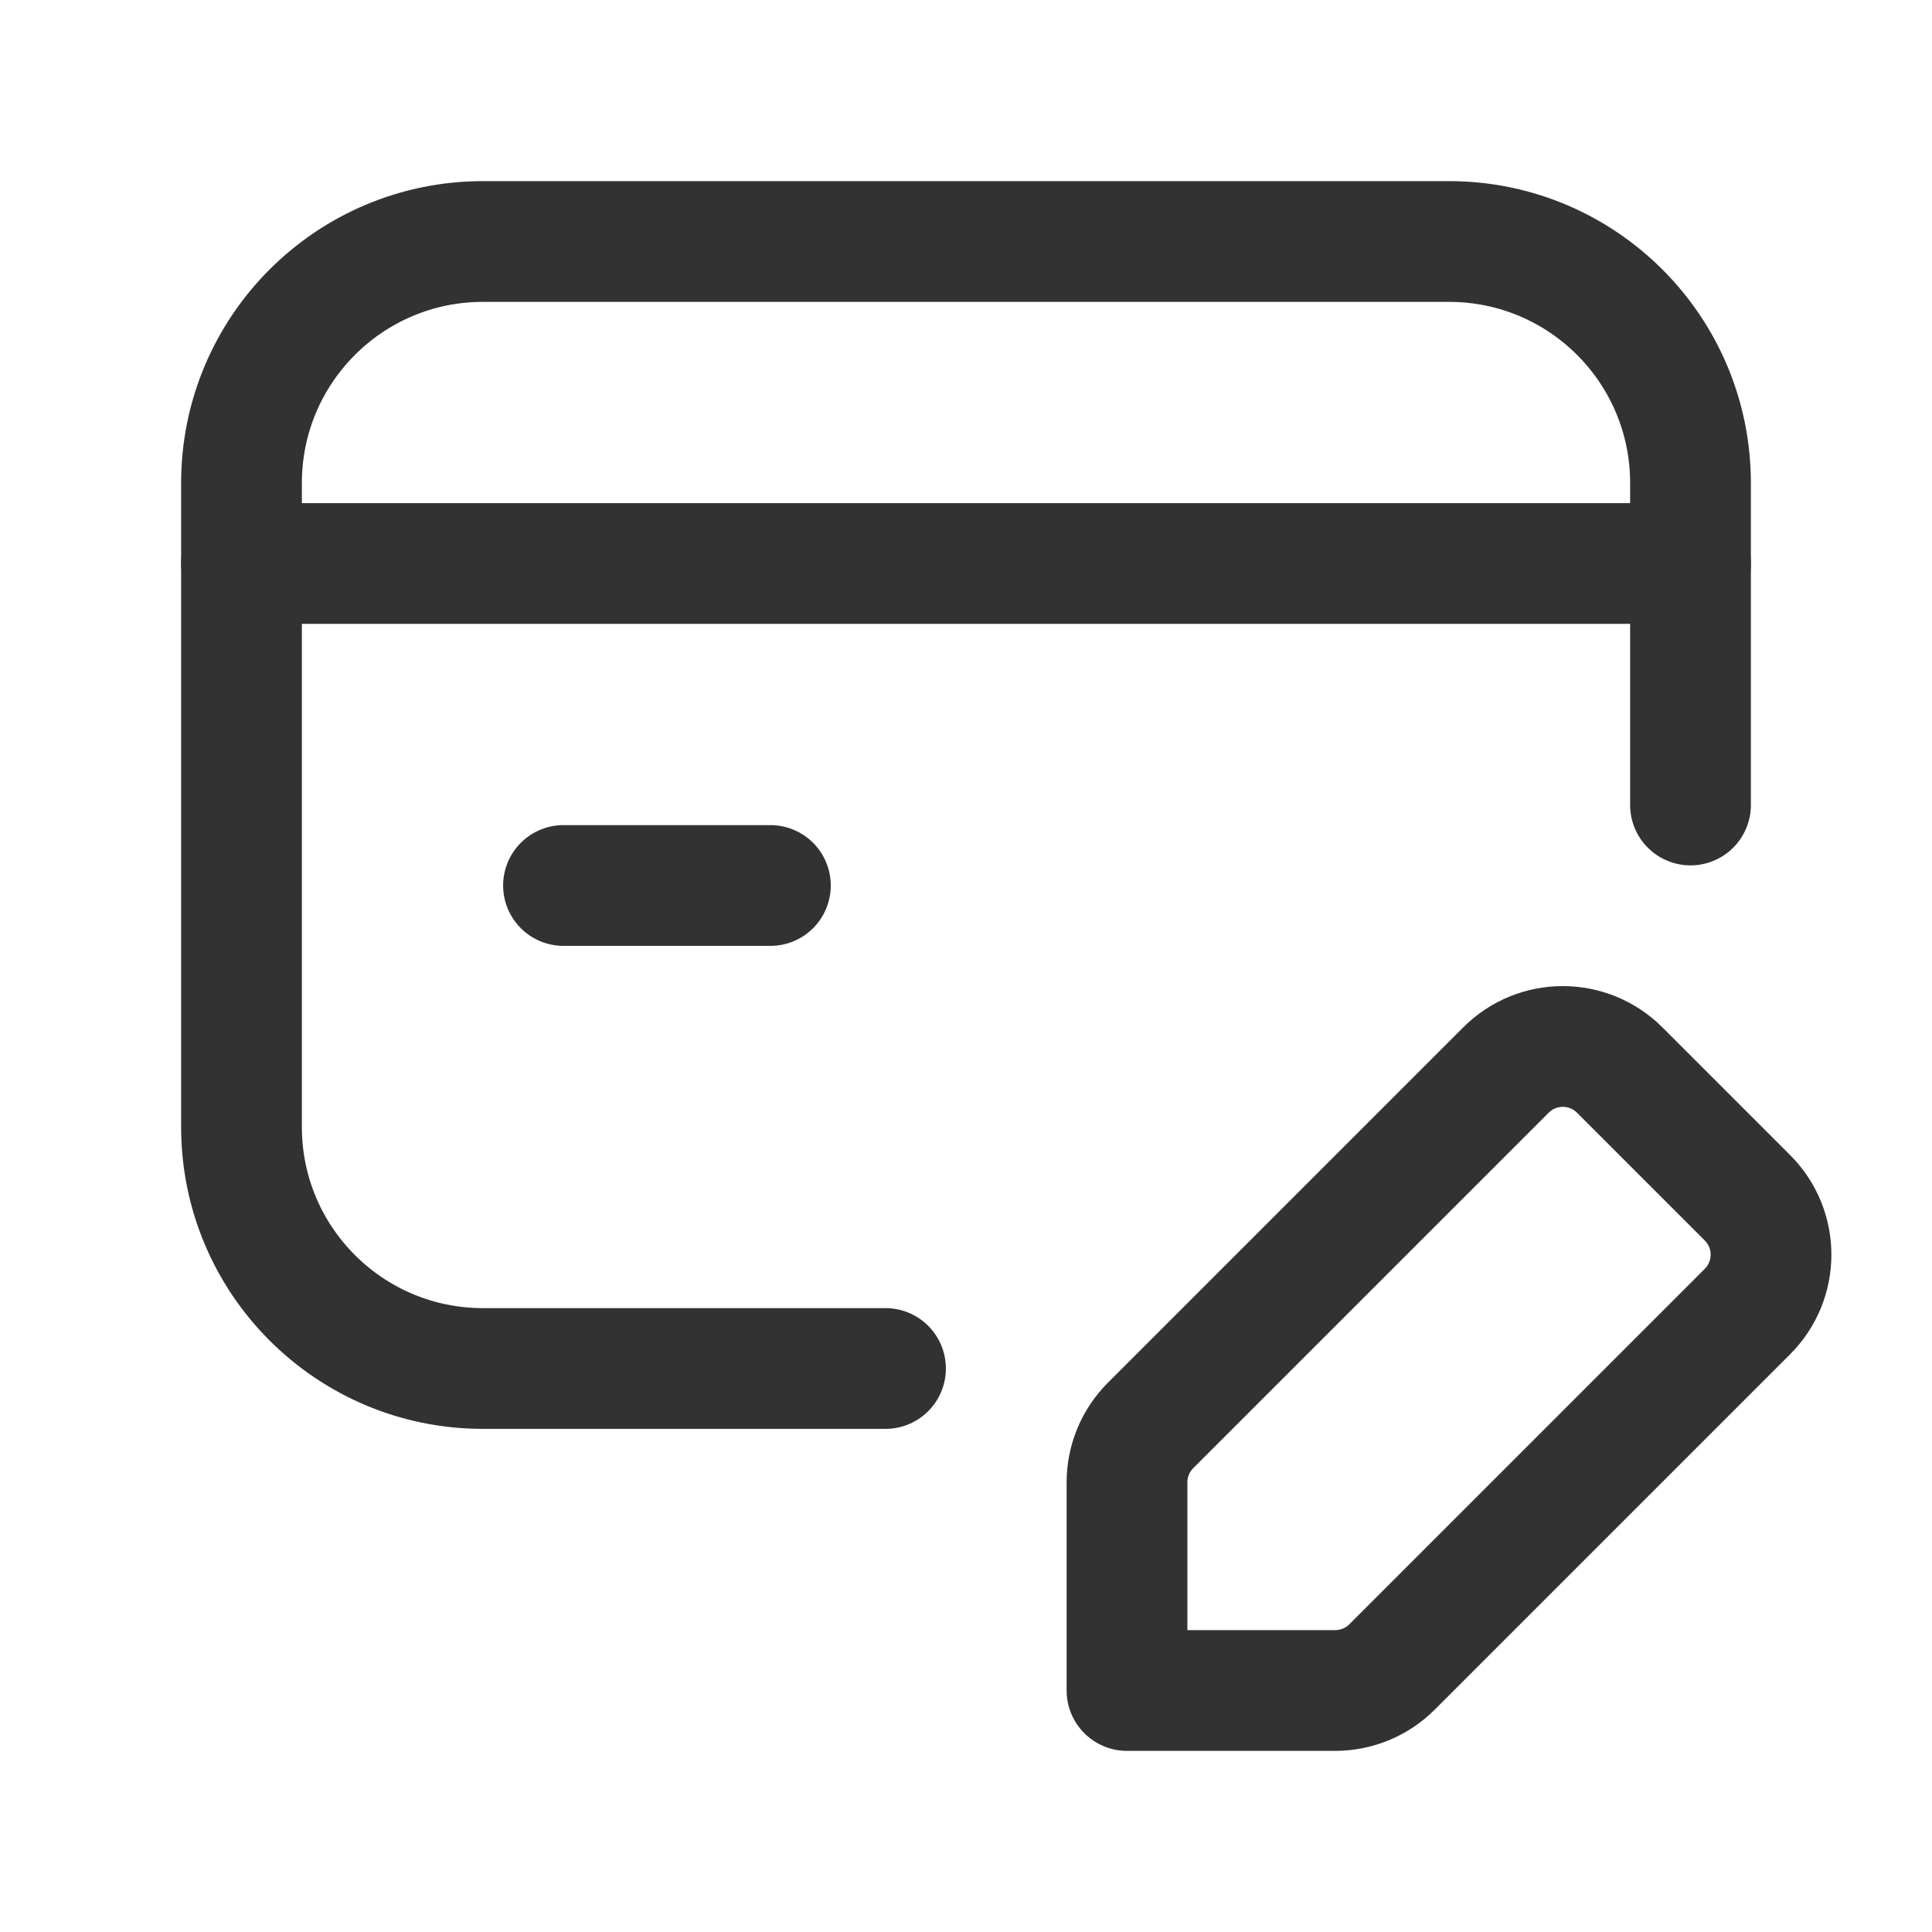
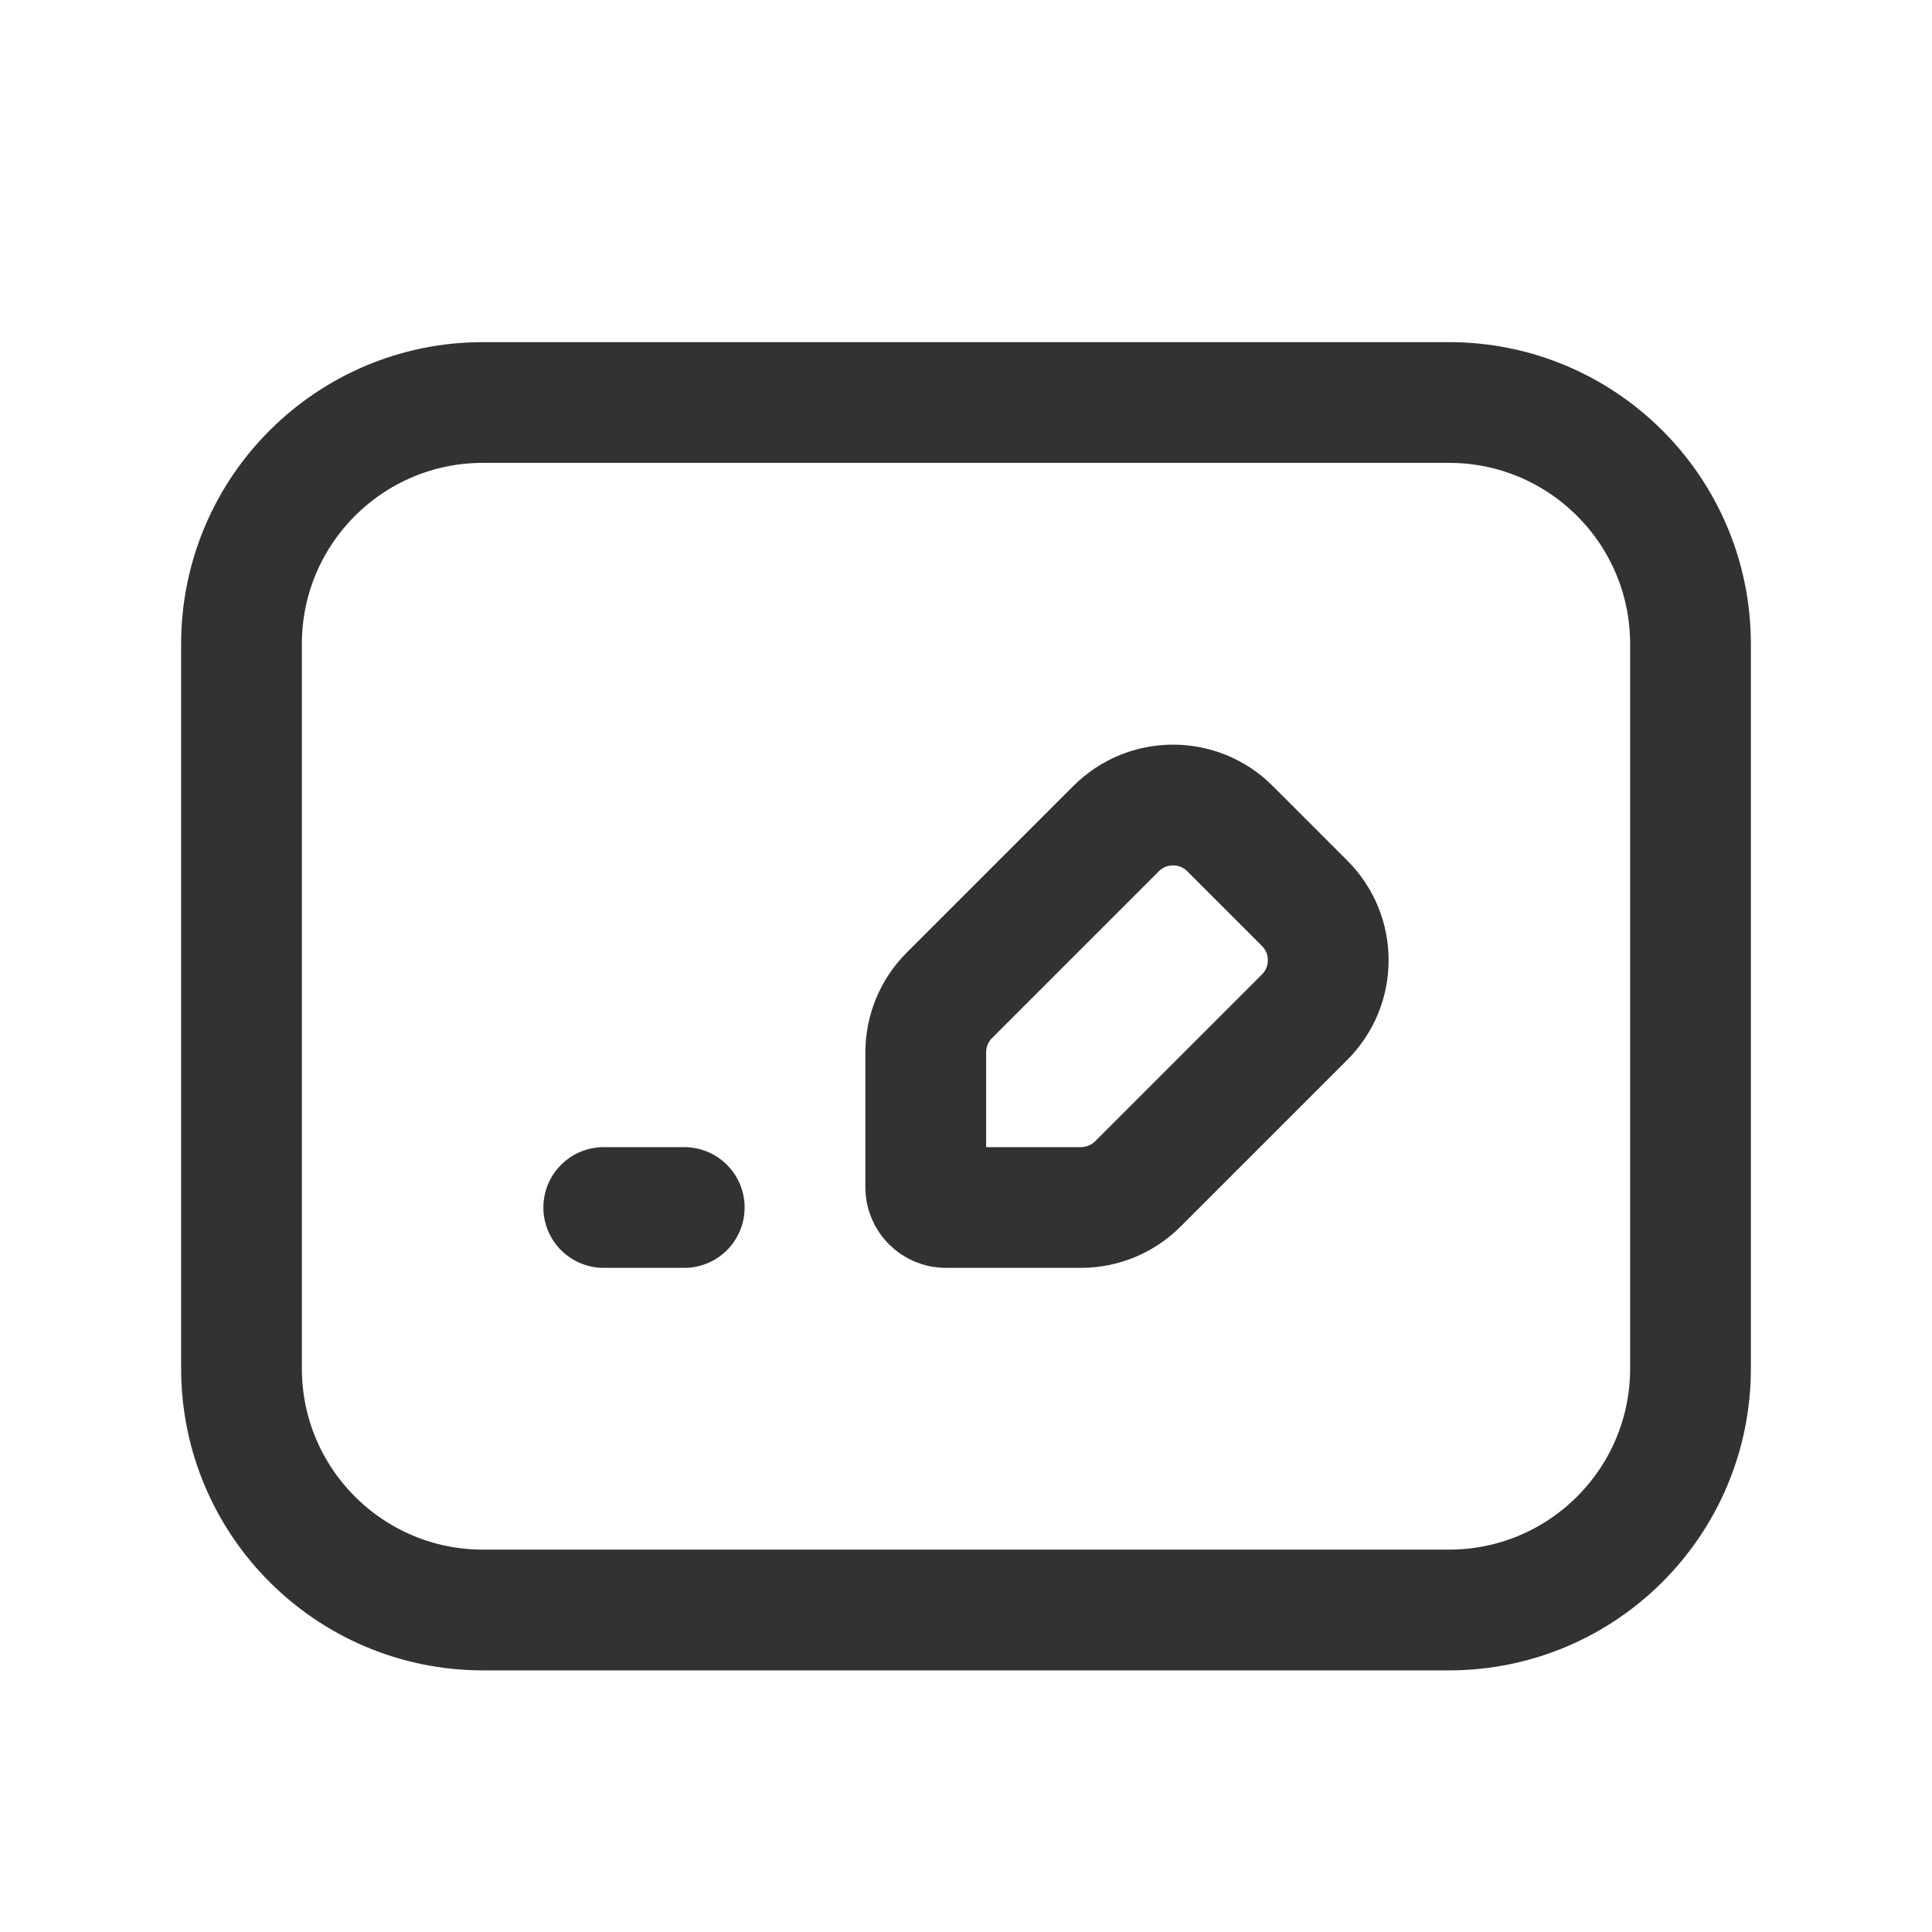
- <svg xmlns="http://www.w3.org/2000/svg" version="1.1" id="Layer_3" x="0px" y="0px" width="24px" height="24px" viewBox="0 0 24 24" enable-background="new 0 0 24 24" xml:space="preserve">
-   <g>
-     <path fill="none" d="M0,0h24v24H0V0z" />
-     <g>
-       <path fill="none" stroke="#323232" stroke-width="1.5" stroke-linecap="round" stroke-linejoin="round" d="M3,7h18" />
-       <path fill="none" stroke="#323232" stroke-width="1.5" stroke-linecap="round" stroke-linejoin="round" d="M9.57,11H7" />
-       <path fill="none" stroke="#323232" stroke-width="1.5" stroke-linecap="round" stroke-linejoin="round" d="M11,17H6    c-1.657,0-3-1.343-3-3V6c0-1.657,1.343-3,3-3h12c1.657,0,3,1.343,3,3v4" />
-       <path fill="none" stroke="#323232" stroke-width="1.5" stroke-linecap="round" stroke-linejoin="round" d="M17.293,20.707    l4.414-4.414c0.391-0.391,0.391-1.024,0-1.414l-1.586-1.586c-0.391-0.391-1.024-0.391-1.414,0l-4.414,4.414    C14.105,17.895,14,18.149,14,18.414V21h2.586C16.851,21,17.105,20.895,17.293,20.707z" />
-     </g>
-   </g>
+ <svg xmlns="http://www.w3.org/2000/svg" viewBox="0 0 24 24">
+   <line x1="7.5" y1="15" x2="8.5" y2="15" fill="none" stroke="#323232" stroke-linecap="round" stroke-linejoin="round" stroke-width="1.5" />
+   <path d="M18,20H6a3,3,0,0,1-3-3V8A3,3,0,0,1,6,5H18a3,3,0,0,1,3,3v9A3,3,0,0,1,18,20Z" fill="none" stroke="#323232" stroke-linecap="round" stroke-linejoin="round" stroke-width="1.5" />
+   <path d="M15.279,10.293l.928.928a1,1,0,0,1,0,1.414l-2.072,2.072A1,1,0,0,1,13.428,15H11.75a.25.25,0,0,1-.25-.25V13.072a1,1,0,0,1,.293-.707l2.072-2.072A1,1,0,0,1,15.279,10.293Z" fill="none" stroke="#323232" stroke-linecap="round" stroke-linejoin="round" stroke-width="1.5" />
+   <rect width="24" height="24" fill="none" />
</svg>
